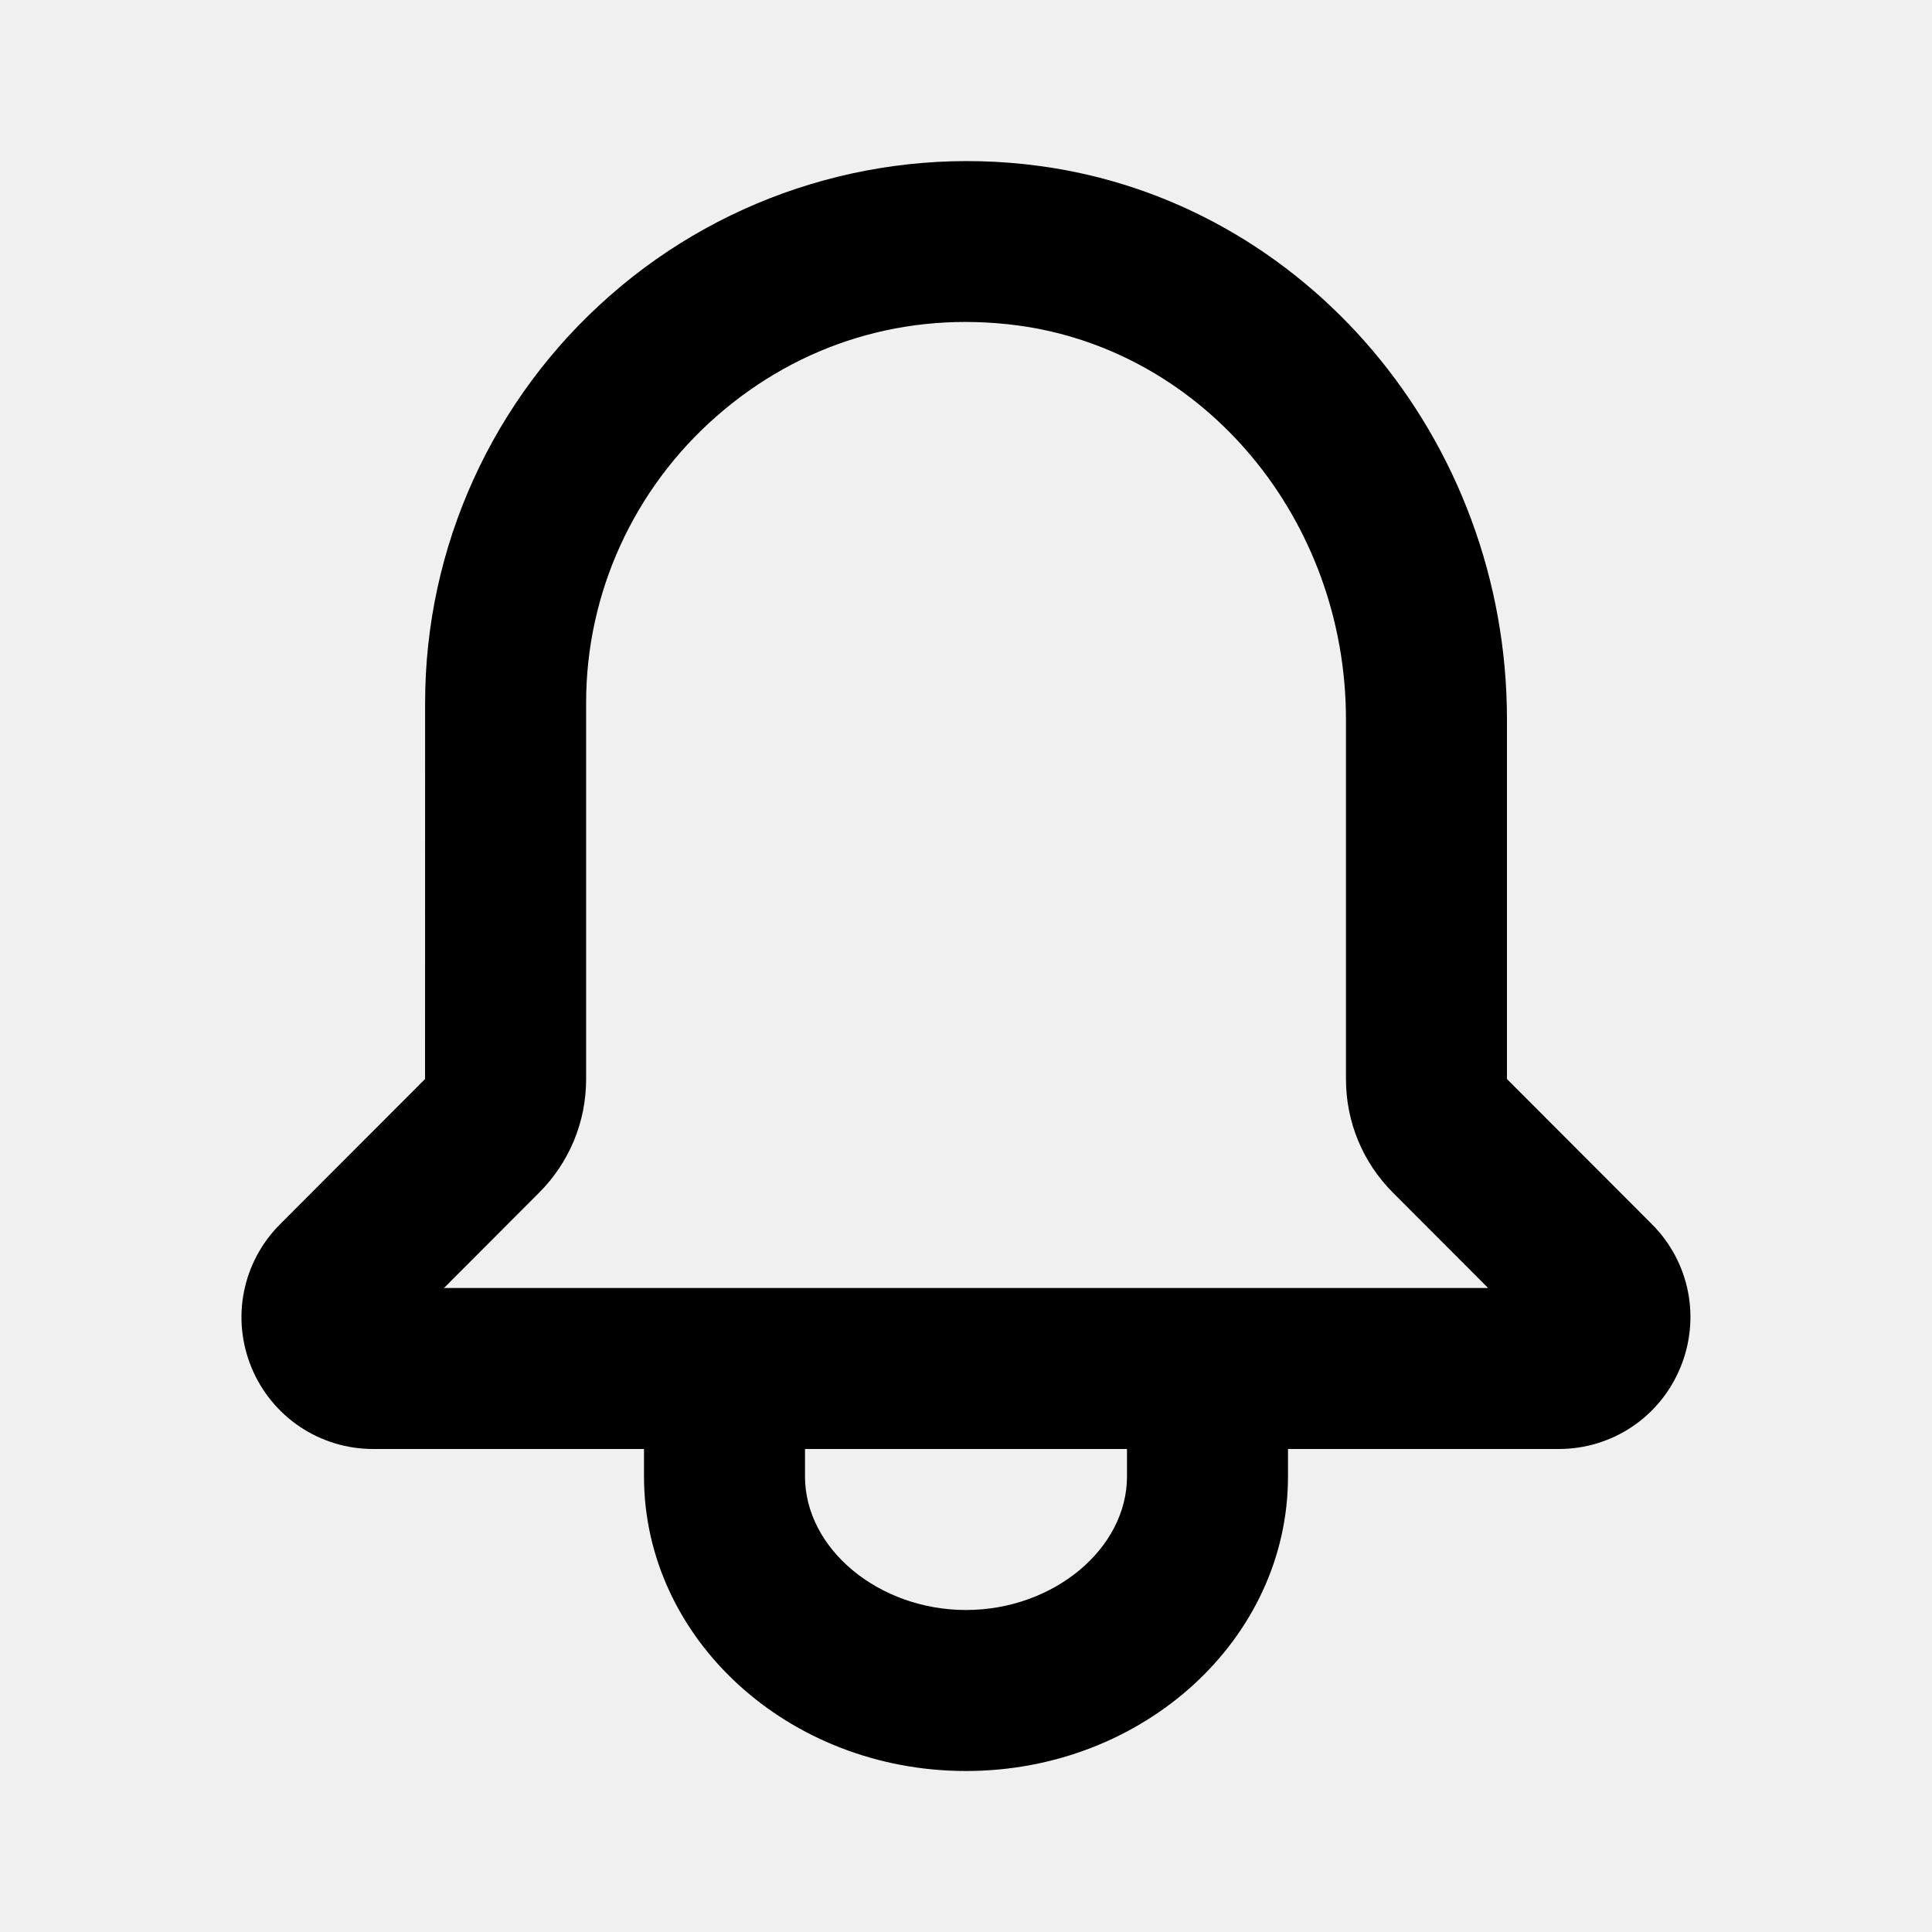
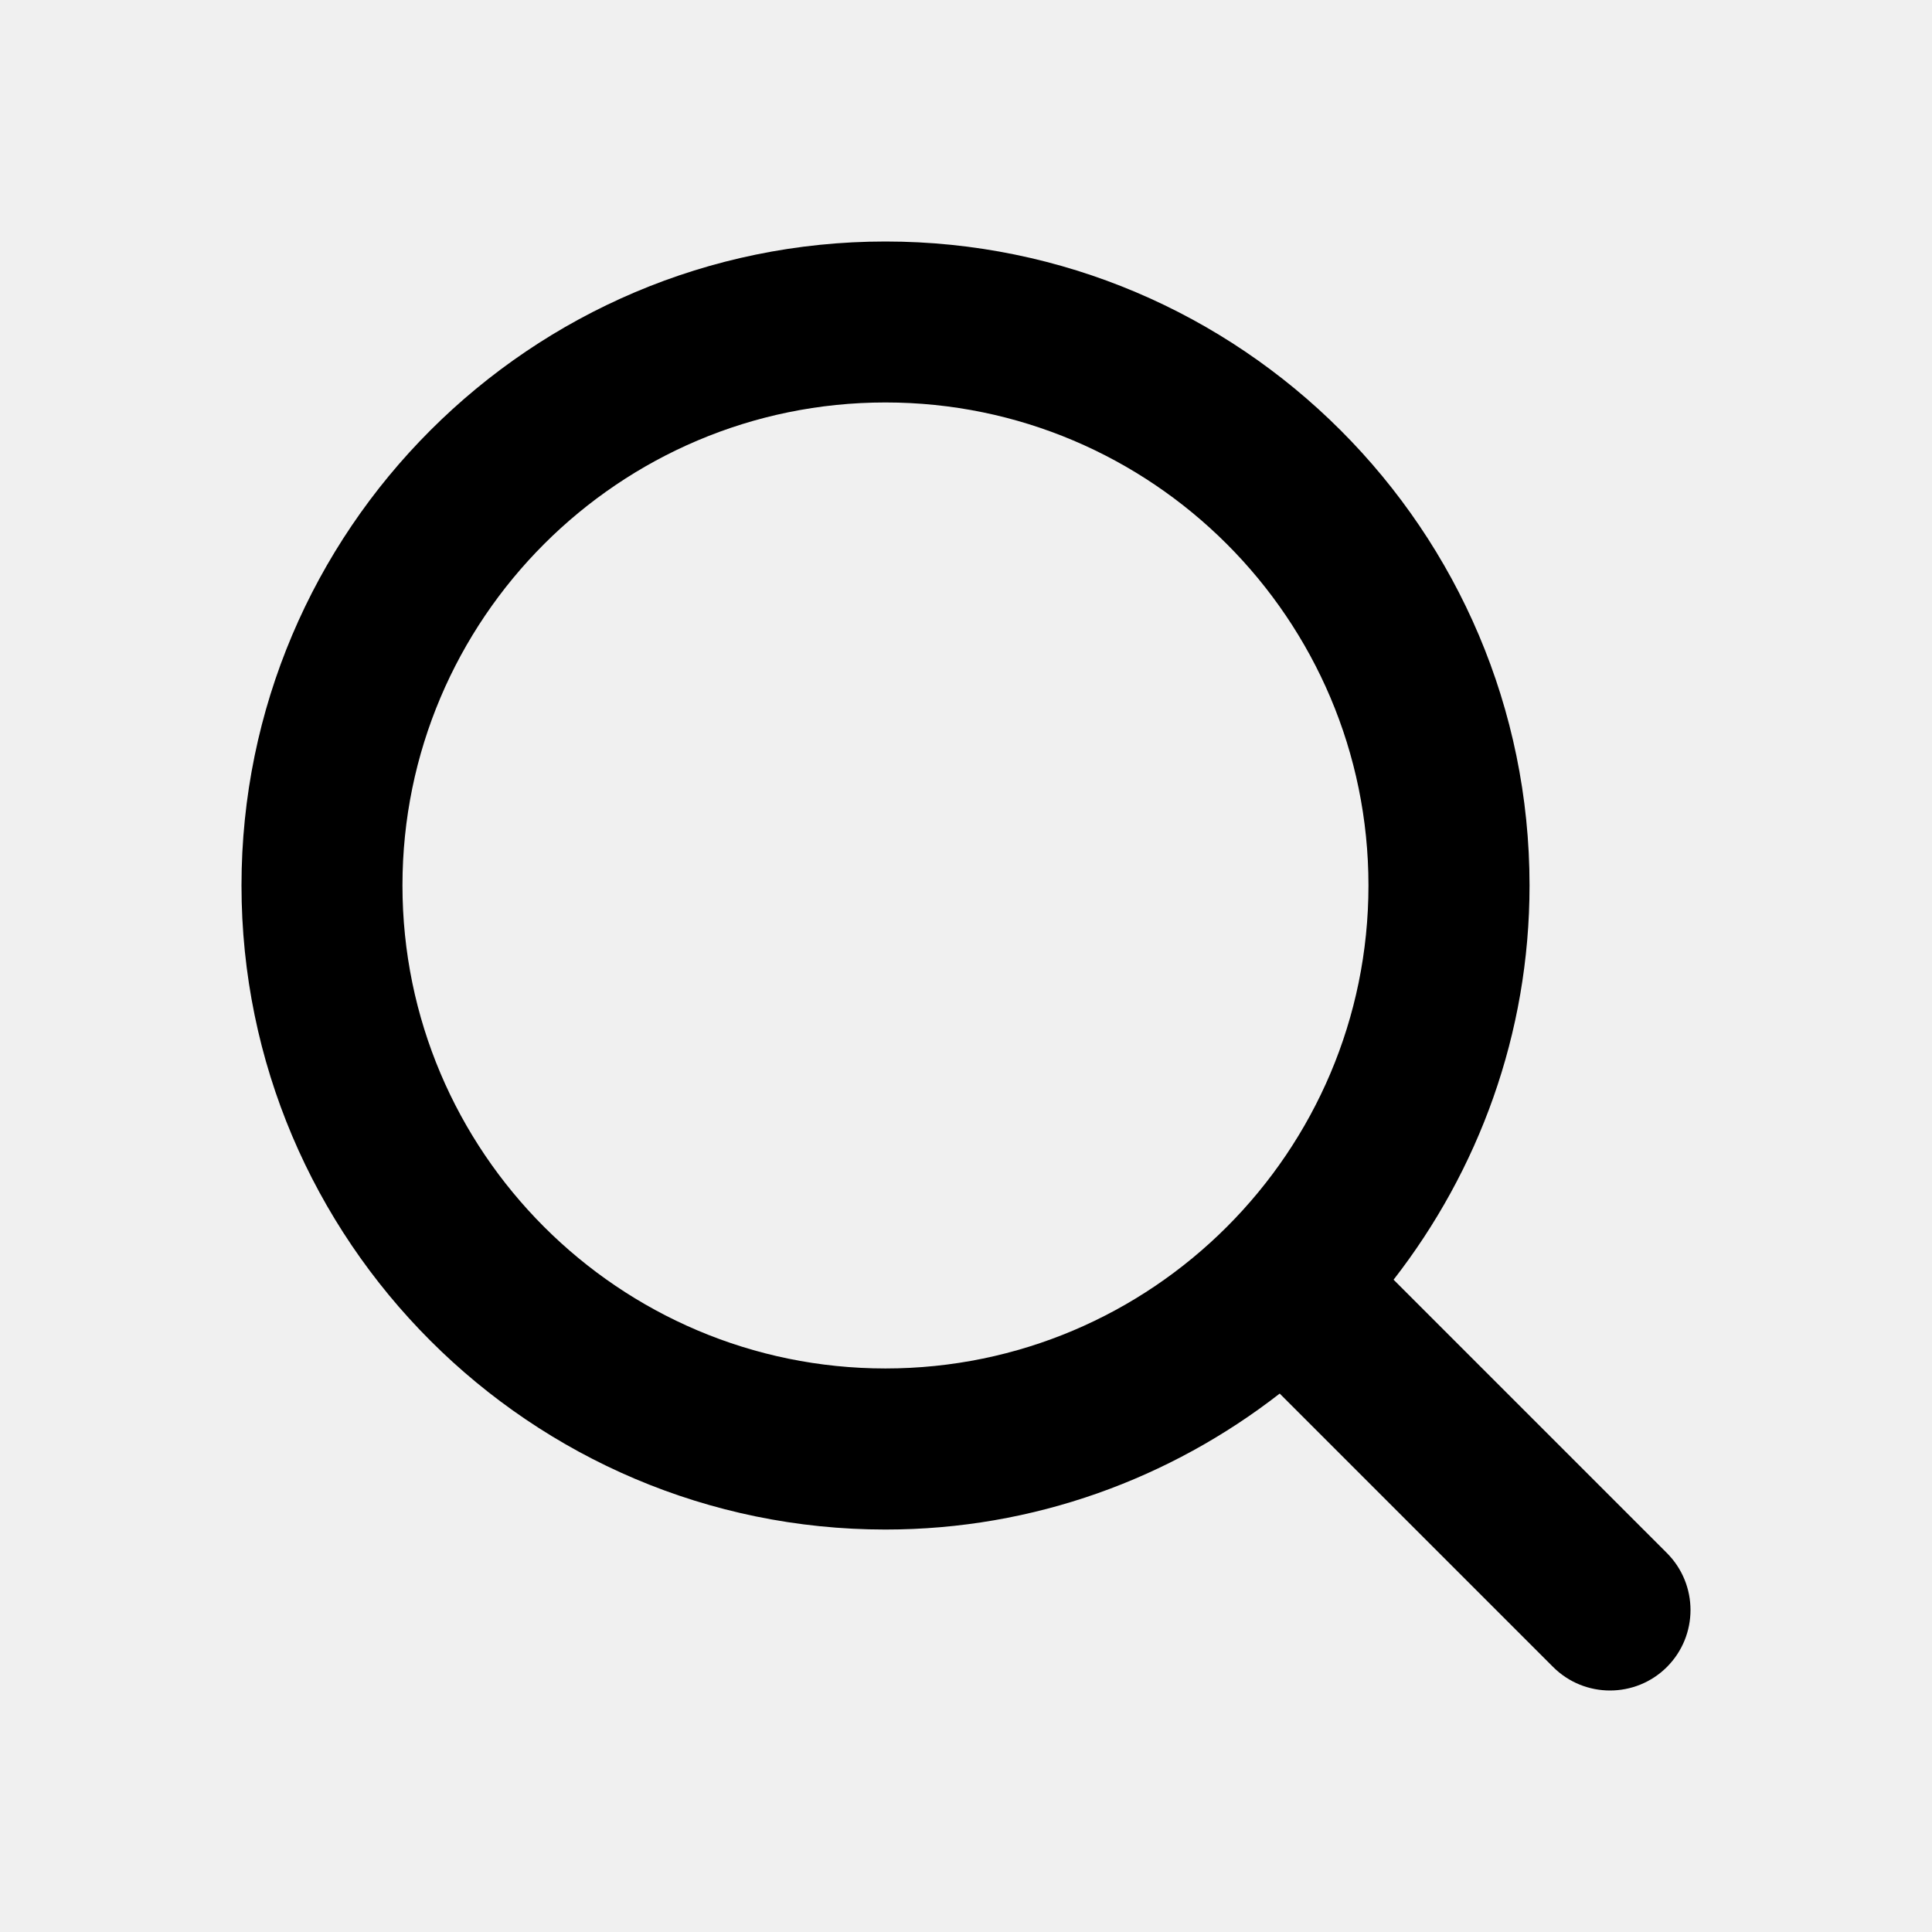
- <svg xmlns="http://www.w3.org/2000/svg" width="24" height="24" viewBox="0 0 24 24" fill="none">
-   <path fill-rule="evenodd" clip-rule="evenodd" d="M18.72 13.404L20.521 15.208C20.99 15.677 21.128 16.377 20.873 16.991C20.619 17.604 20.027 18 19.363 18H16V18.341C16 20.359 14.206 22 12 22C9.794 22 8 20.359 8 18.341V18H4.637C3.973 18 3.38 17.604 3.125 16.99C2.871 16.377 3.01 15.678 3.479 15.208L5.28 13.404L5.281 8.727C5.281 6.793 6.119 4.949 7.583 3.667C9.038 2.391 10.978 1.804 12.9 2.06C16.218 2.499 18.72 5.456 18.72 8.937V13.404ZM5.515 16L6.695 14.818C7.073 14.44 7.281 13.938 7.281 13.404V8.727C7.281 7.37 7.871 6.073 8.901 5.171C9.939 4.261 11.261 3.861 12.638 4.042C14.965 4.351 16.72 6.455 16.72 8.937V13.404C16.72 13.938 16.928 14.44 17.305 14.817L18.486 16H5.515ZM14 18.341C14 19.24 13.084 20 12 20C10.916 20 10 19.24 10 18.341V18H14V18.341Z" fill="currentColor" />
-   <mask id="mask0_6041_7189" style="mask-type:alpha" maskUnits="userSpaceOnUse" x="2" y="2" width="19" height="20">
-     <path fill-rule="evenodd" clip-rule="evenodd" d="M18.72 13.404L20.521 15.208C20.99 15.677 21.128 16.377 20.873 16.991C20.619 17.604 20.027 18 19.363 18H16V18.341C16 20.359 14.206 22 12 22C9.794 22 8 20.359 8 18.341V18H4.637C3.973 18 3.38 17.604 3.125 16.99C2.871 16.377 3.01 15.678 3.479 15.208L5.28 13.404L5.281 8.727C5.281 6.793 6.119 4.949 7.583 3.667C9.038 2.391 10.978 1.804 12.9 2.06C16.218 2.499 18.72 5.456 18.72 8.937V13.404ZM5.515 16L6.695 14.818C7.073 14.44 7.281 13.938 7.281 13.404V8.727C7.281 7.37 7.871 6.073 8.901 5.171C9.939 4.261 11.261 3.861 12.638 4.042C14.965 4.351 16.72 6.455 16.72 8.937V13.404C16.72 13.938 16.928 14.44 17.305 14.817L18.486 16H5.515ZM14 18.341C14 19.24 13.084 20 12 20C10.916 20 10 19.24 10 18.341V18H14V18.341Z" fill="white" />
+ <svg xmlns="http://www.w3.org/2000/svg" width="16" height="16" viewBox="0 0 16 16" fill="none">
+   <path fill-rule="evenodd" clip-rule="evenodd" d="M11.541 10.598L13.805 12.862C14.065 13.123 14.065 13.544 13.805 13.805C13.675 13.935 13.504 14 13.333 14C13.163 14 12.992 13.935 12.862 13.805L10.598 11.541C9.695 12.243 8.564 12.667 7.333 12.667C4.393 12.667 2 10.274 2 7.333C2 4.393 4.393 2 7.333 2C10.274 2 12.667 4.393 12.667 7.333C12.667 8.564 12.243 9.695 11.541 10.598ZM7.333 3.333C5.127 3.333 3.333 5.127 3.333 7.333C3.333 9.539 5.127 11.333 7.333 11.333C9.539 11.333 11.333 9.539 11.333 7.333C11.333 5.127 9.539 3.333 7.333 3.333Z" fill="black" />
+   <mask id="mask0_36_4919" style="mask-type:luminance" maskUnits="userSpaceOnUse" x="2" y="2" width="13" height="12">
+     <path fill-rule="evenodd" clip-rule="evenodd" d="M11.541 10.598L13.805 12.862C14.065 13.123 14.065 13.544 13.805 13.805C13.675 13.935 13.504 14 13.333 14C13.163 14 12.992 13.935 12.862 13.805L10.598 11.541C9.695 12.243 8.564 12.667 7.333 12.667C4.393 12.667 2 10.274 2 7.333C2 4.393 4.393 2 7.333 2C10.274 2 12.667 4.393 12.667 7.333C12.667 8.564 12.243 9.695 11.541 10.598ZM7.333 3.333C5.127 3.333 3.333 5.127 3.333 7.333C3.333 9.539 5.127 11.333 7.333 11.333C9.539 11.333 11.333 9.539 11.333 7.333C11.333 5.127 9.539 3.333 7.333 3.333Z" fill="white" />
  </mask>
-   <g mask="url(#mask0_6041_7189)">
-     </g>
+   <g mask="url(#mask0_36_4919)" />
</svg>
